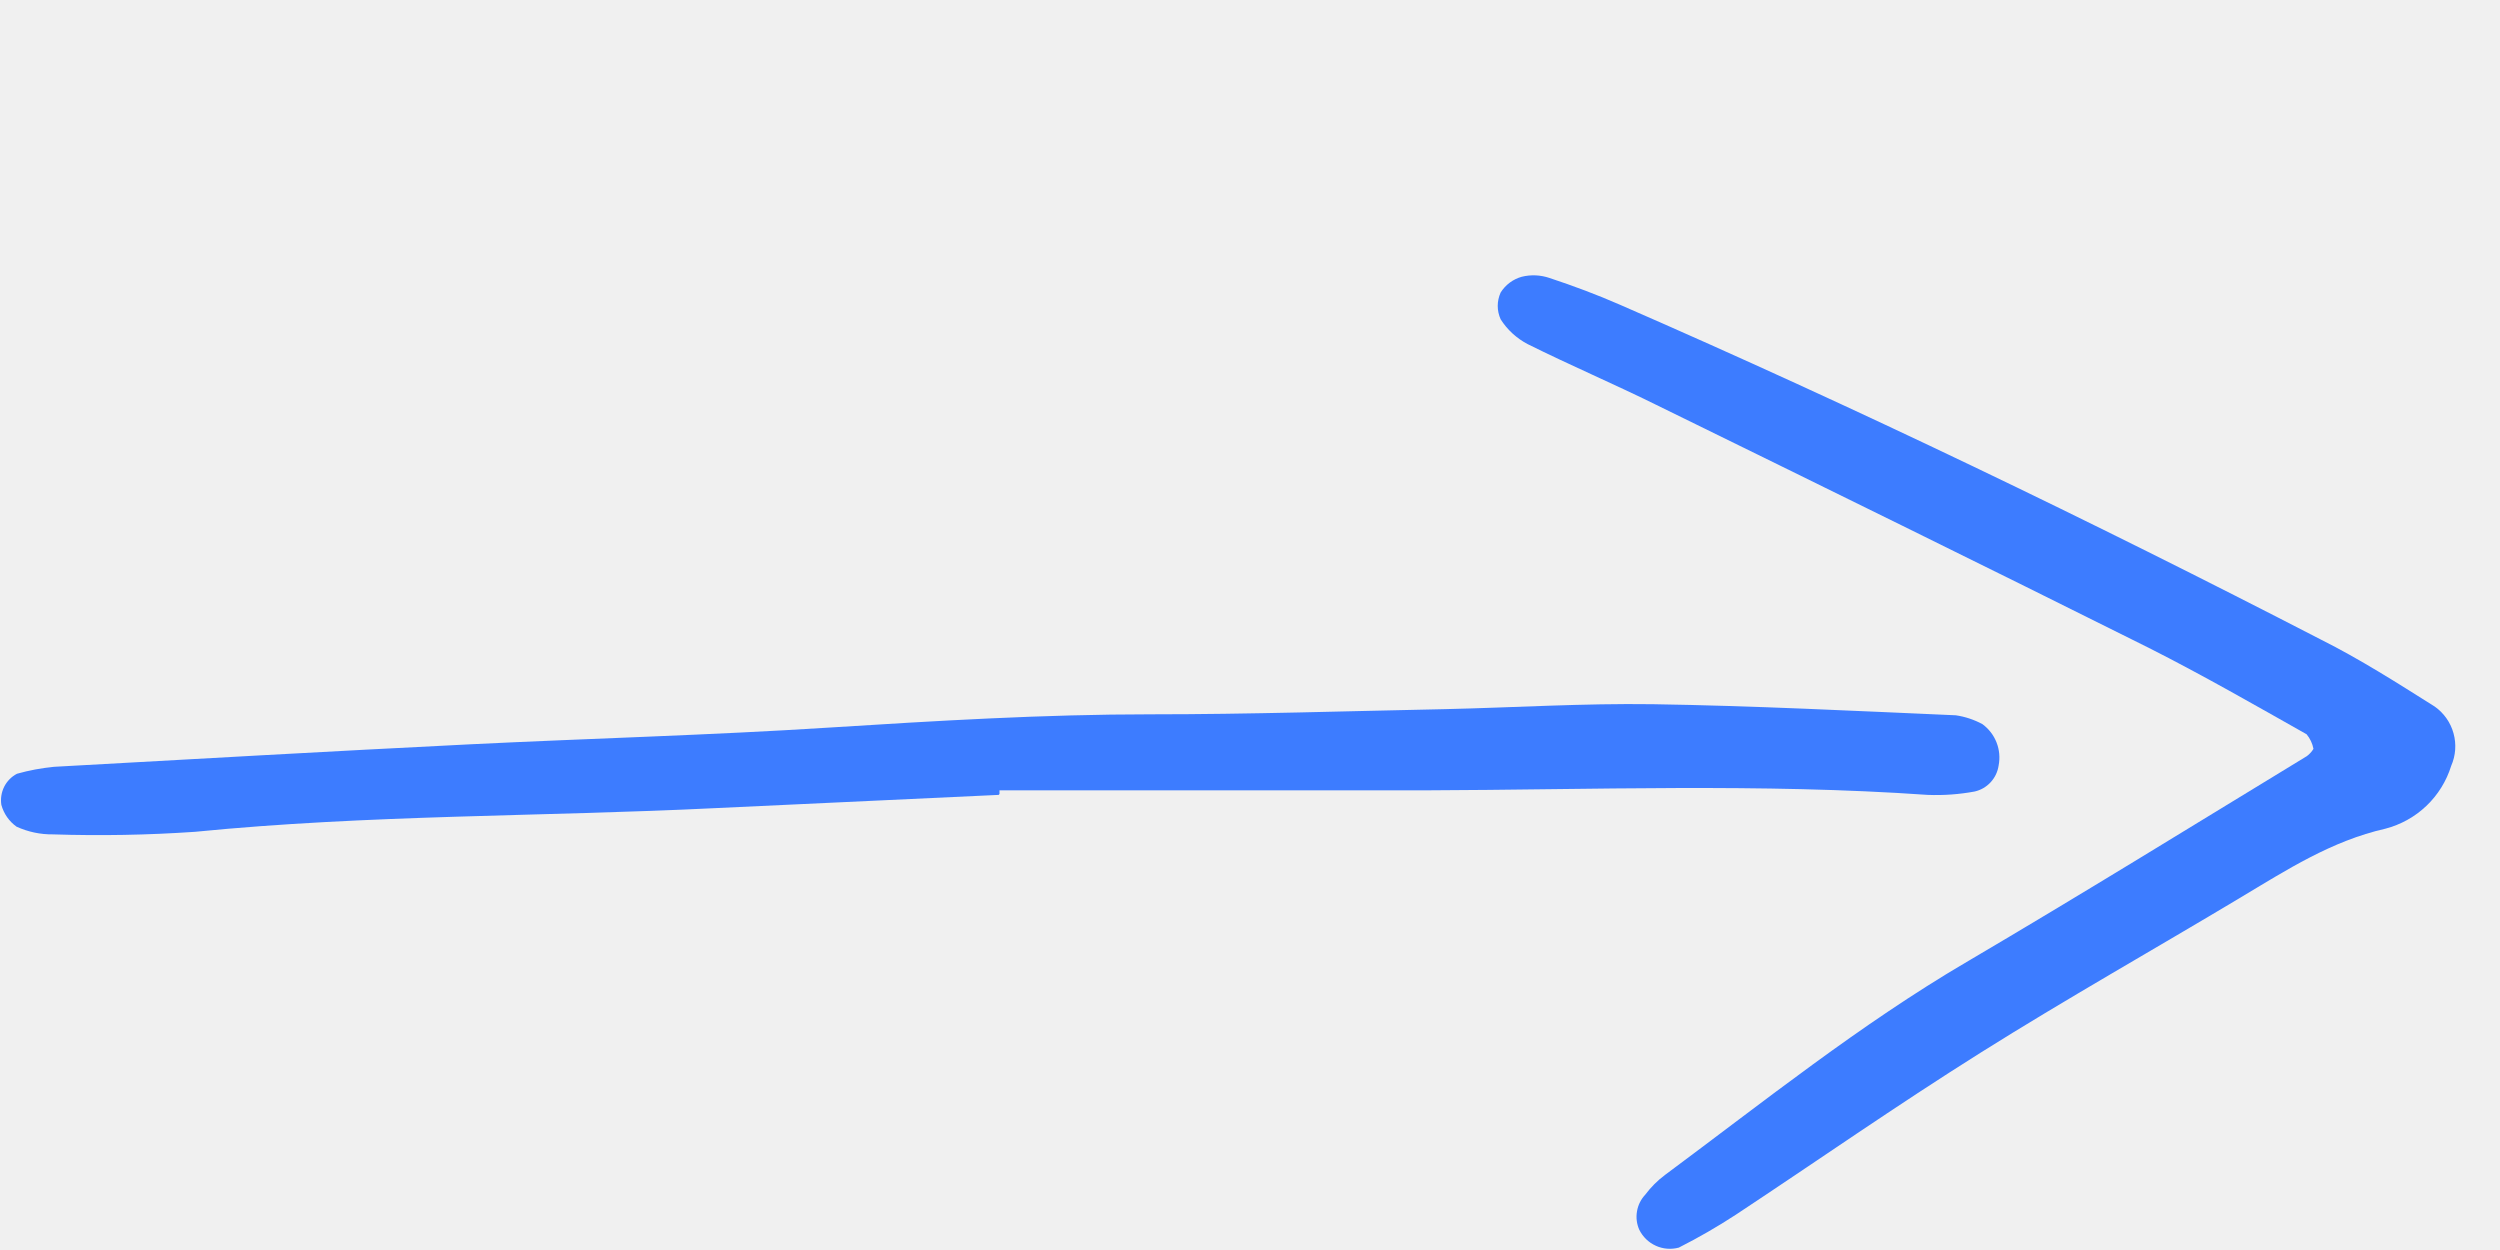
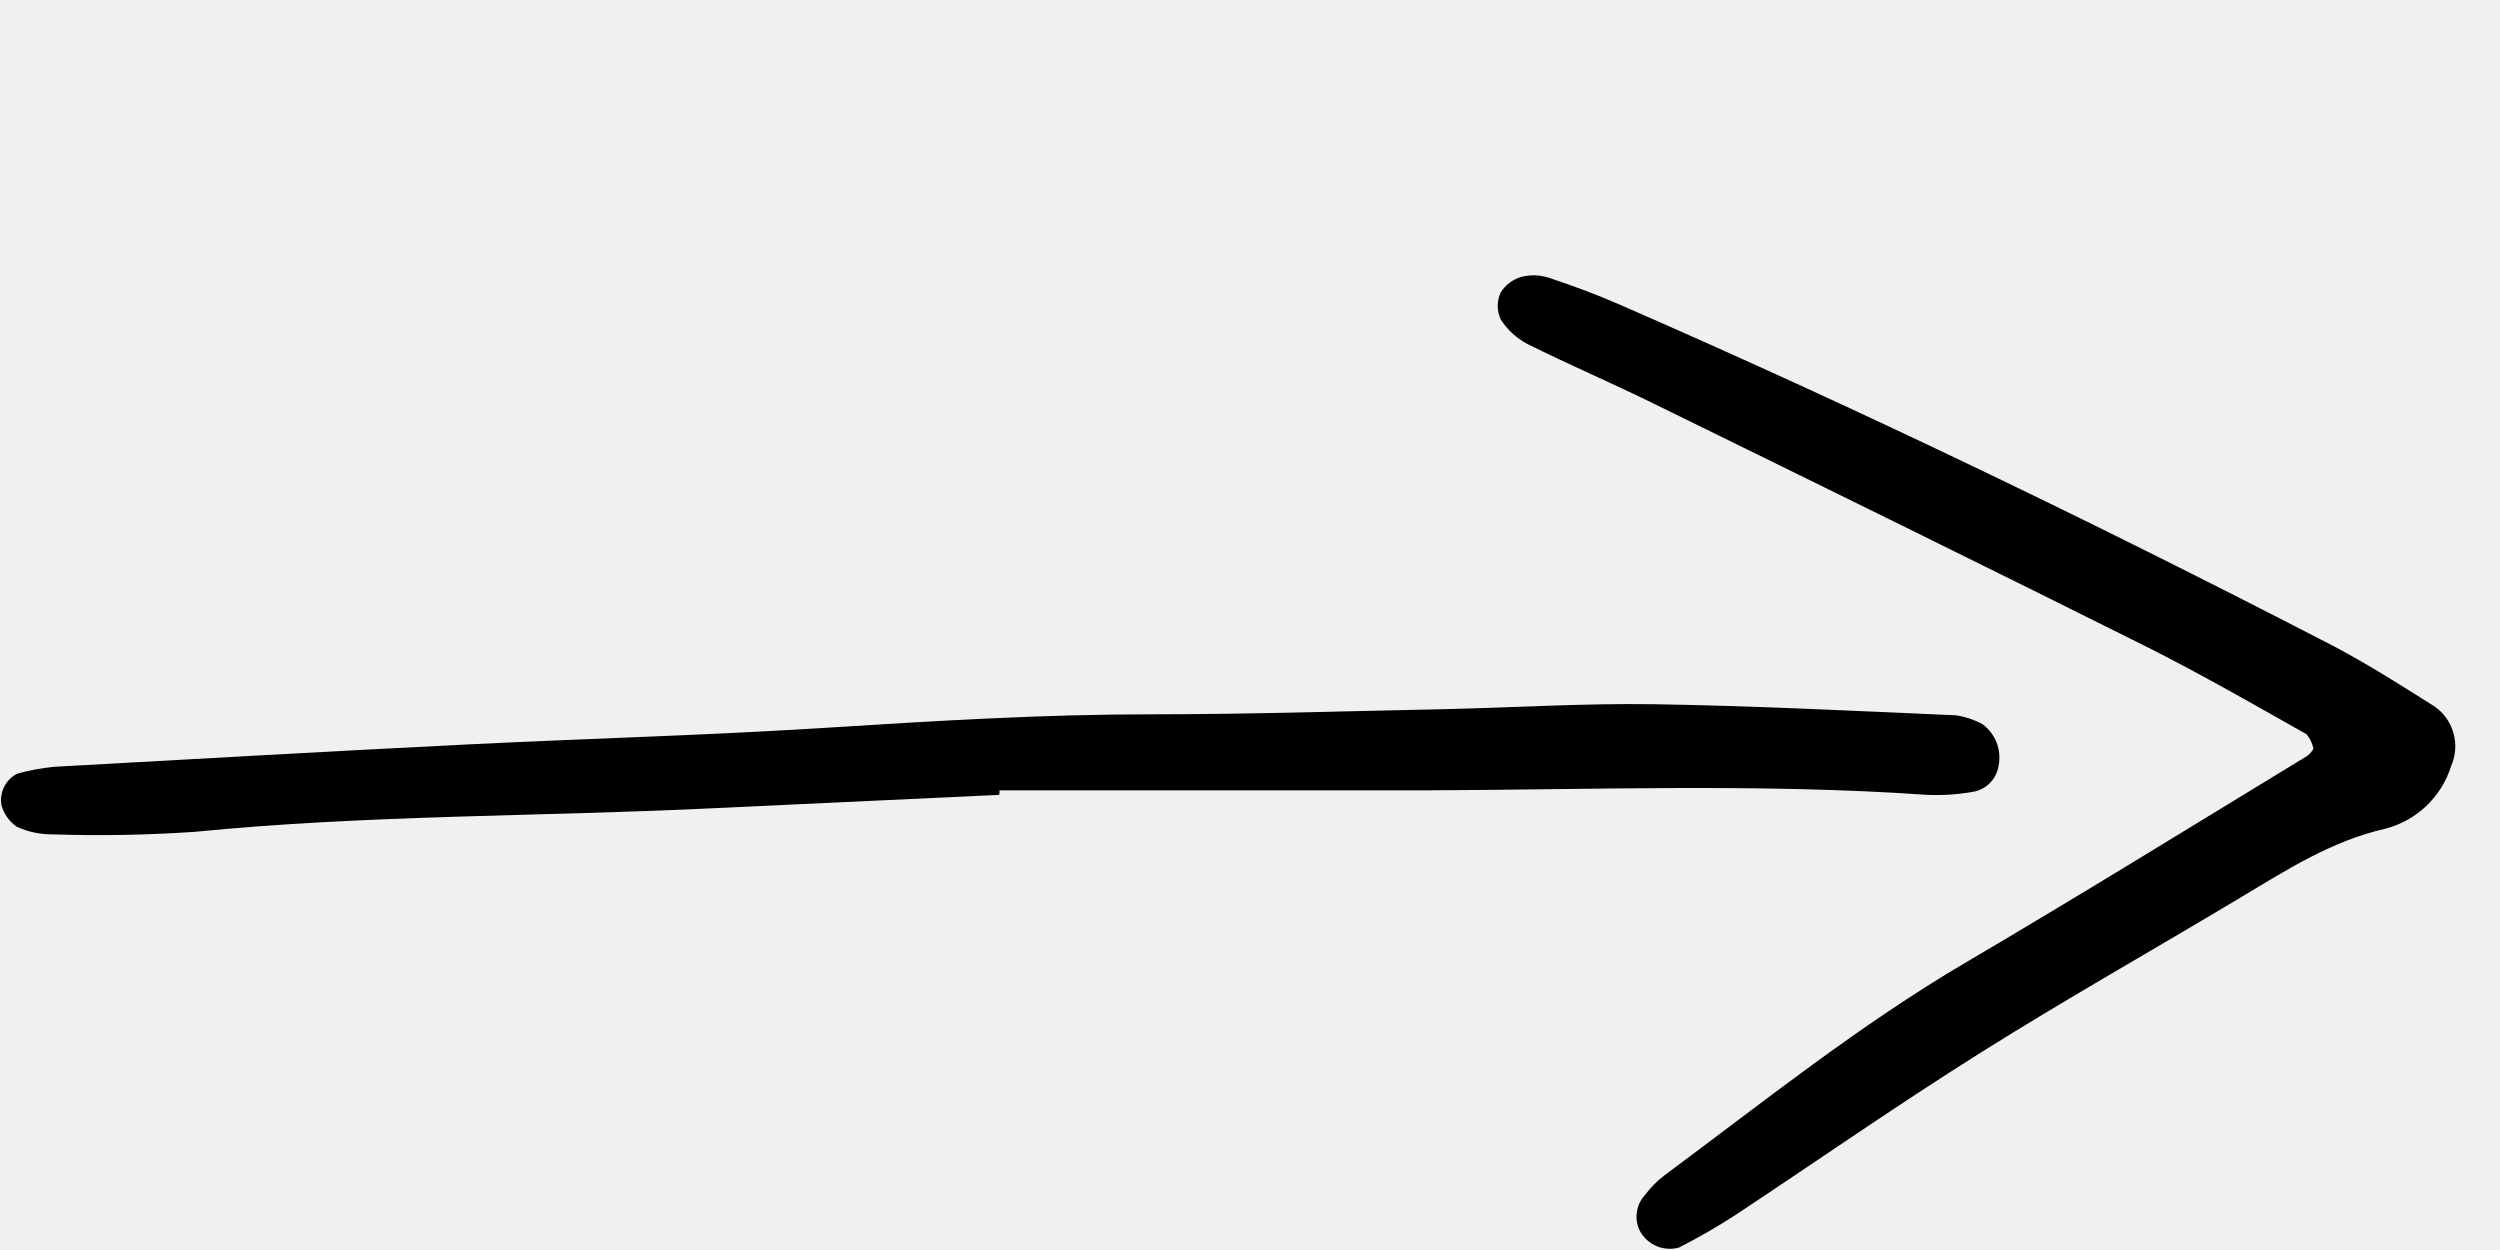
<svg xmlns="http://www.w3.org/2000/svg" width="44" height="22" viewBox="0 0 44 22" fill="none">
  <g clip-path="url(#clip0)">
-     <path d="M40.717 13.18C40.699 13.085 40.657 12.997 40.596 12.923C39.678 12.405 38.764 11.88 37.814 11.4C34.932 9.961 32.04 8.542 29.147 7.124C28.4 6.755 27.635 6.429 26.888 6.057C26.693 5.955 26.528 5.804 26.411 5.619C26.378 5.545 26.36 5.465 26.36 5.384C26.36 5.303 26.378 5.223 26.411 5.149C26.496 5.013 26.629 4.914 26.783 4.871C26.944 4.831 27.113 4.839 27.27 4.892C27.691 5.031 28.108 5.187 28.515 5.365C32.687 7.183 36.796 9.165 40.843 11.254C41.538 11.602 42.195 12.022 42.852 12.436C43.013 12.55 43.13 12.716 43.182 12.906C43.235 13.096 43.22 13.299 43.141 13.479C43.058 13.747 42.908 13.989 42.706 14.182C42.503 14.376 42.254 14.514 41.983 14.585C41.034 14.8 40.245 15.311 39.438 15.794C37.912 16.709 36.365 17.581 34.859 18.527C33.354 19.473 31.988 20.429 30.552 21.378C30.228 21.59 29.892 21.783 29.547 21.958C29.413 21.994 29.27 21.983 29.144 21.926C29.017 21.869 28.914 21.77 28.852 21.645C28.806 21.543 28.792 21.43 28.811 21.32C28.829 21.21 28.88 21.108 28.956 21.027C29.055 20.895 29.172 20.777 29.304 20.679C31.042 19.389 32.735 18.033 34.612 16.931C36.622 15.749 38.607 14.522 40.599 13.309C40.647 13.274 40.687 13.23 40.717 13.18V13.18Z" fill="#3D7CFF" />
-     <path d="M17.578 13.99L12.592 14.223C9.54 14.373 6.48 14.338 3.431 14.64C2.599 14.697 1.765 14.712 0.932 14.685C0.711 14.688 0.493 14.641 0.292 14.55C0.161 14.457 0.067 14.322 0.024 14.167C0.007 14.059 0.024 13.947 0.073 13.848C0.122 13.75 0.201 13.669 0.299 13.618C0.512 13.558 0.729 13.518 0.949 13.496C3.383 13.361 5.816 13.222 8.271 13.1C10.381 12.996 12.491 12.94 14.598 12.805C16.486 12.686 18.367 12.572 20.258 12.572C21.996 12.572 23.703 12.516 25.427 12.481C26.651 12.453 27.861 12.377 29.092 12.394C30.868 12.422 32.645 12.512 34.421 12.589C34.586 12.613 34.745 12.666 34.891 12.745C35.002 12.827 35.089 12.938 35.139 13.067C35.19 13.196 35.202 13.336 35.176 13.472C35.16 13.583 35.111 13.686 35.035 13.768C34.959 13.85 34.861 13.907 34.752 13.931C34.48 13.981 34.204 14.001 33.928 13.99C30.983 13.785 28.038 13.9 25.094 13.91C22.594 13.91 20.091 13.91 17.591 13.91V13.973L17.578 13.99Z" fill="#3D7CFF" />
+     <path d="M40.717 13.18C40.699 13.085 40.657 12.997 40.596 12.923C39.678 12.405 38.764 11.88 37.814 11.4C34.932 9.961 32.04 8.542 29.147 7.124C28.4 6.755 27.635 6.429 26.888 6.057C26.693 5.955 26.528 5.804 26.411 5.619C26.378 5.545 26.36 5.465 26.36 5.384C26.36 5.303 26.378 5.223 26.411 5.149C26.496 5.013 26.629 4.914 26.783 4.871C26.944 4.831 27.113 4.839 27.27 4.892C27.691 5.031 28.108 5.187 28.515 5.365C32.687 7.183 36.796 9.165 40.843 11.254C41.538 11.602 42.195 12.022 42.852 12.436C43.013 12.55 43.13 12.716 43.182 12.906C43.235 13.096 43.22 13.299 43.141 13.479C43.058 13.747 42.908 13.989 42.706 14.182C42.503 14.376 42.254 14.514 41.983 14.585C41.034 14.8 40.245 15.311 39.438 15.794C37.912 16.709 36.365 17.581 34.859 18.527C33.354 19.473 31.988 20.429 30.552 21.378C30.228 21.59 29.892 21.783 29.547 21.958C29.413 21.994 29.27 21.983 29.144 21.926C29.017 21.869 28.914 21.77 28.852 21.645C28.806 21.543 28.792 21.43 28.811 21.32C28.829 21.21 28.88 21.108 28.956 21.027C29.055 20.895 29.172 20.777 29.304 20.679C31.042 19.389 32.735 18.033 34.612 16.931C36.622 15.749 38.607 14.522 40.599 13.309C40.647 13.274 40.687 13.23 40.717 13.18V13.18Z" fill="#000000" />
+     <path d="M17.578 13.99L12.592 14.223C9.54 14.373 6.48 14.338 3.431 14.64C2.599 14.697 1.765 14.712 0.932 14.685C0.711 14.688 0.493 14.641 0.292 14.55C0.161 14.457 0.067 14.322 0.024 14.167C0.007 14.059 0.024 13.947 0.073 13.848C0.122 13.75 0.201 13.669 0.299 13.618C0.512 13.558 0.729 13.518 0.949 13.496C3.383 13.361 5.816 13.222 8.271 13.1C10.381 12.996 12.491 12.94 14.598 12.805C16.486 12.686 18.367 12.572 20.258 12.572C21.996 12.572 23.703 12.516 25.427 12.481C26.651 12.453 27.861 12.377 29.092 12.394C30.868 12.422 32.645 12.512 34.421 12.589C34.586 12.613 34.745 12.666 34.891 12.745C35.002 12.827 35.089 12.938 35.139 13.067C35.19 13.196 35.202 13.336 35.176 13.472C35.16 13.583 35.111 13.686 35.035 13.768C34.959 13.85 34.861 13.907 34.752 13.931C34.48 13.981 34.204 14.001 33.928 13.99C30.983 13.785 28.038 13.9 25.094 13.91C22.594 13.91 20.091 13.91 17.591 13.91V13.973L17.578 13.99Z" fill="#000000" />
  </g>
  <defs>
    <clipPath id="clip0">
      <rect width="43.714" height="22" fill="white" />
    </clipPath>
  </defs>
</svg>
